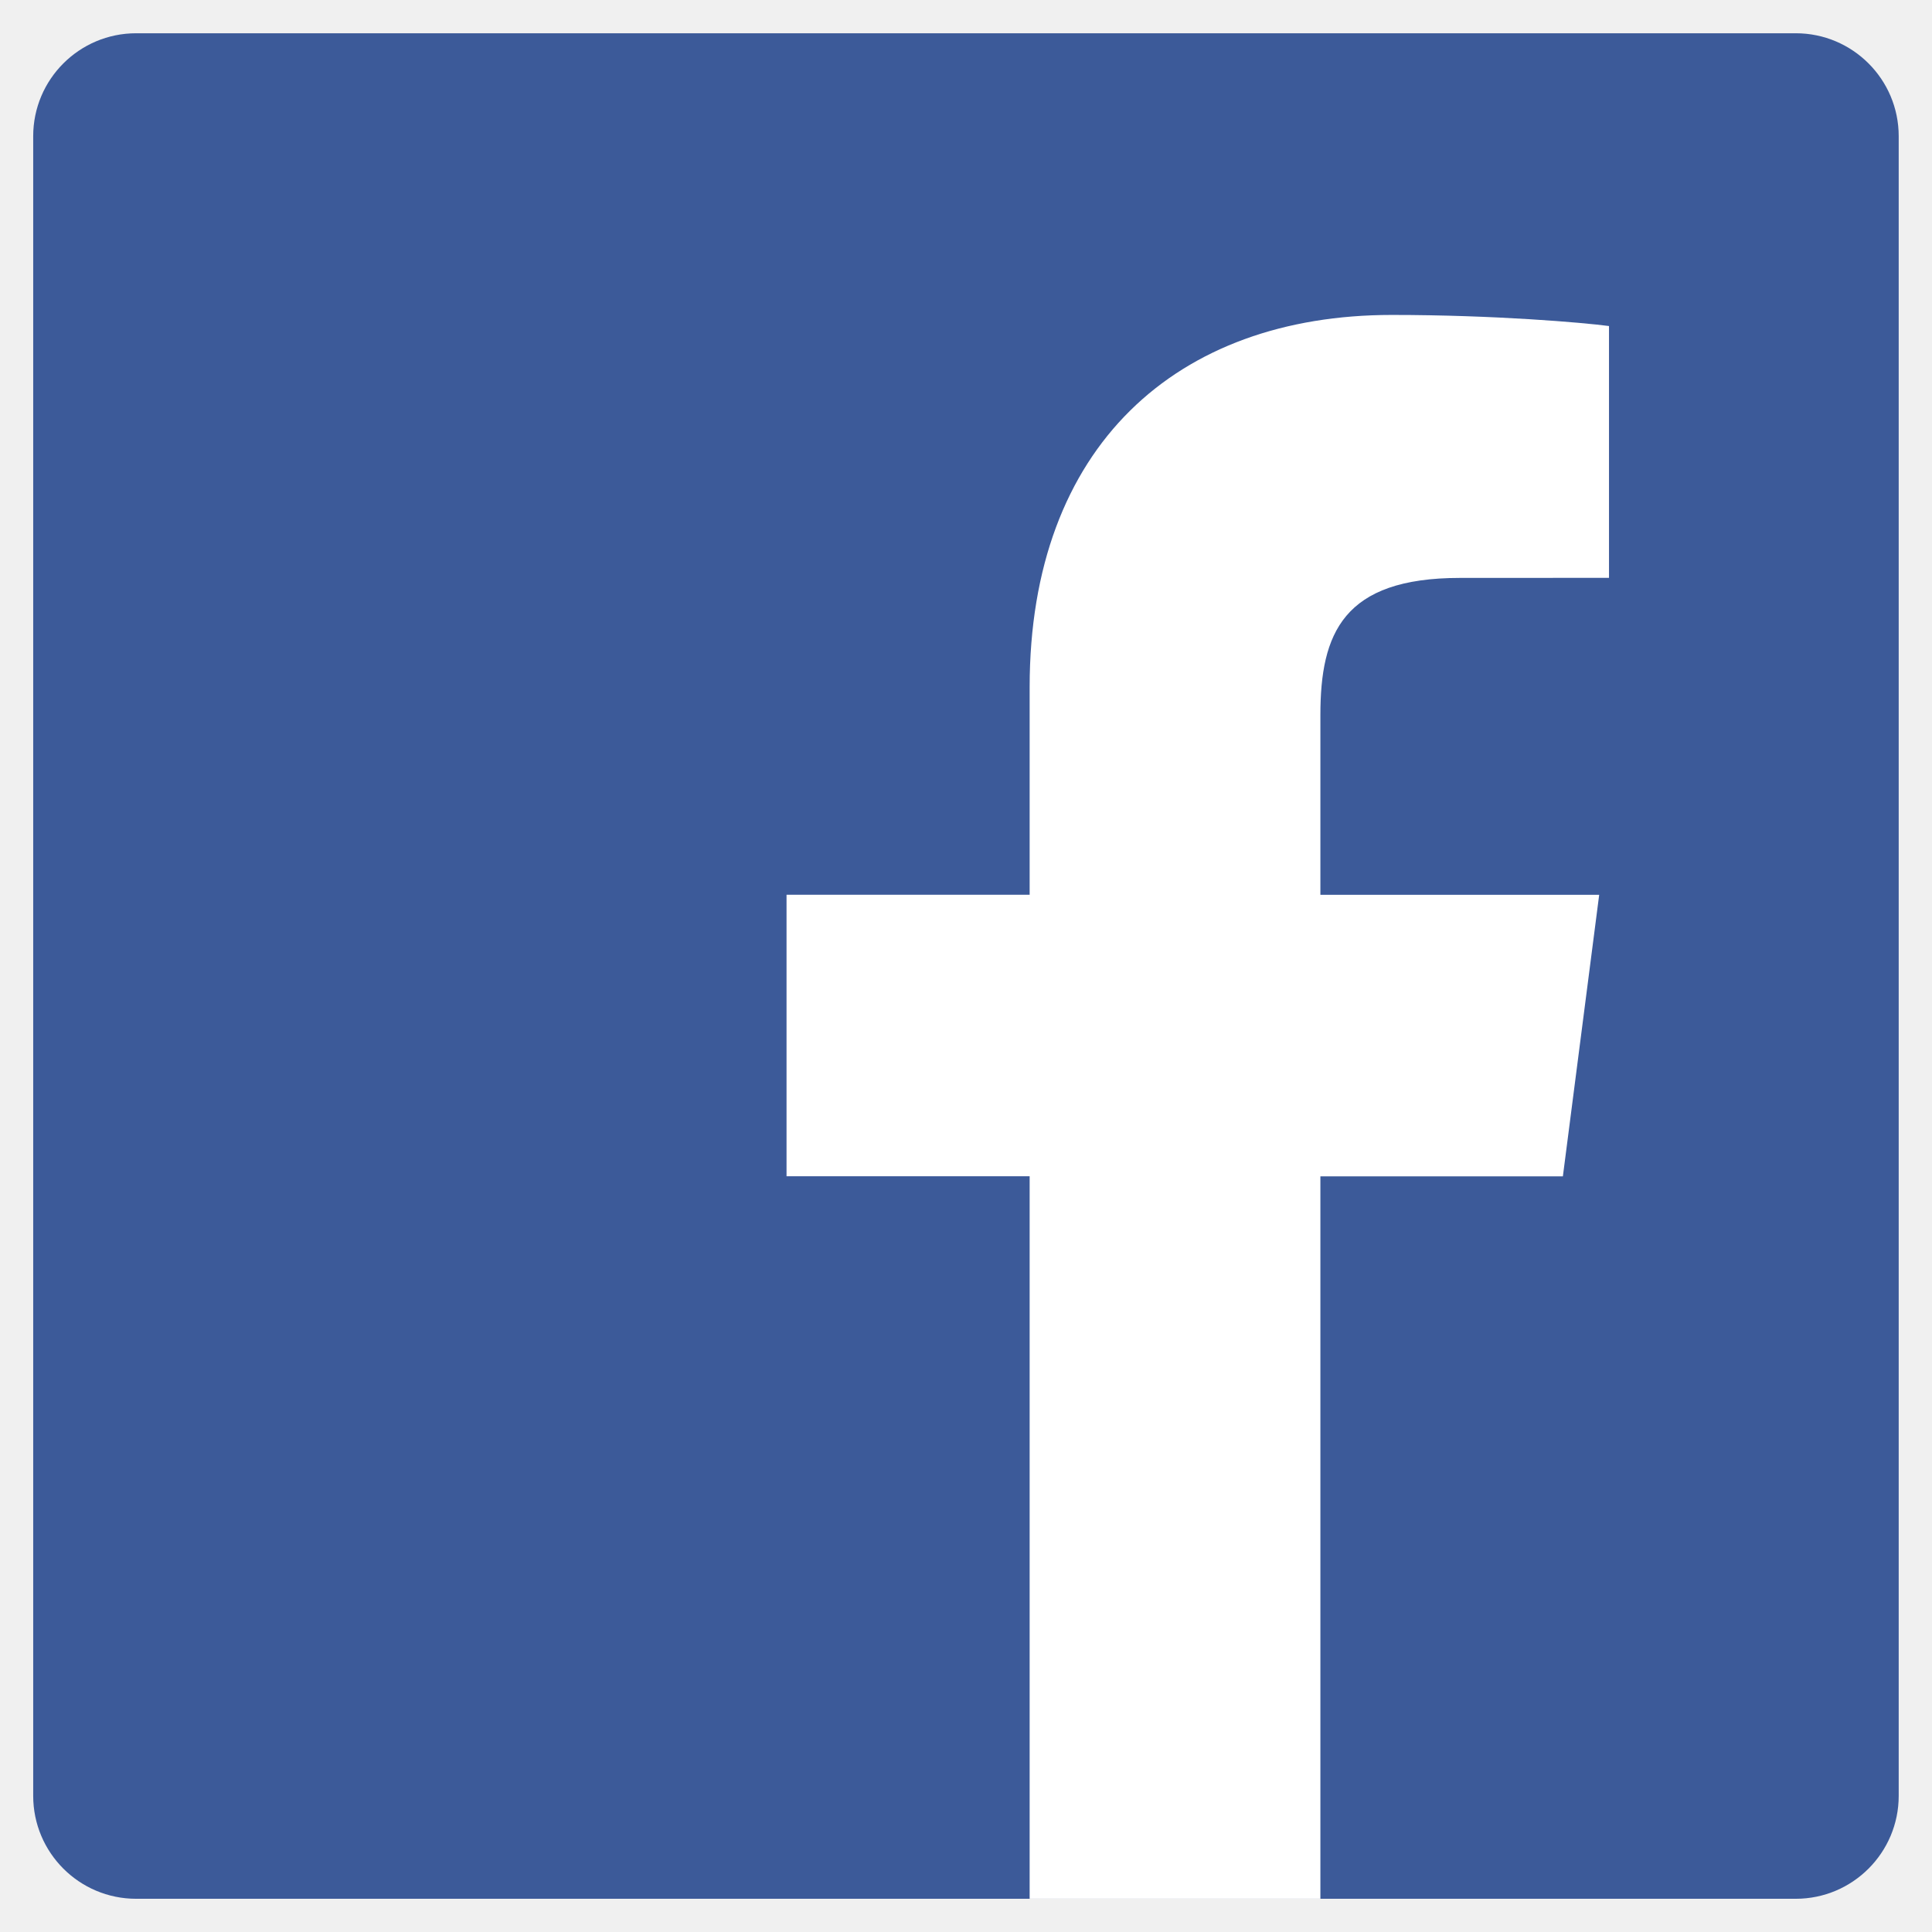
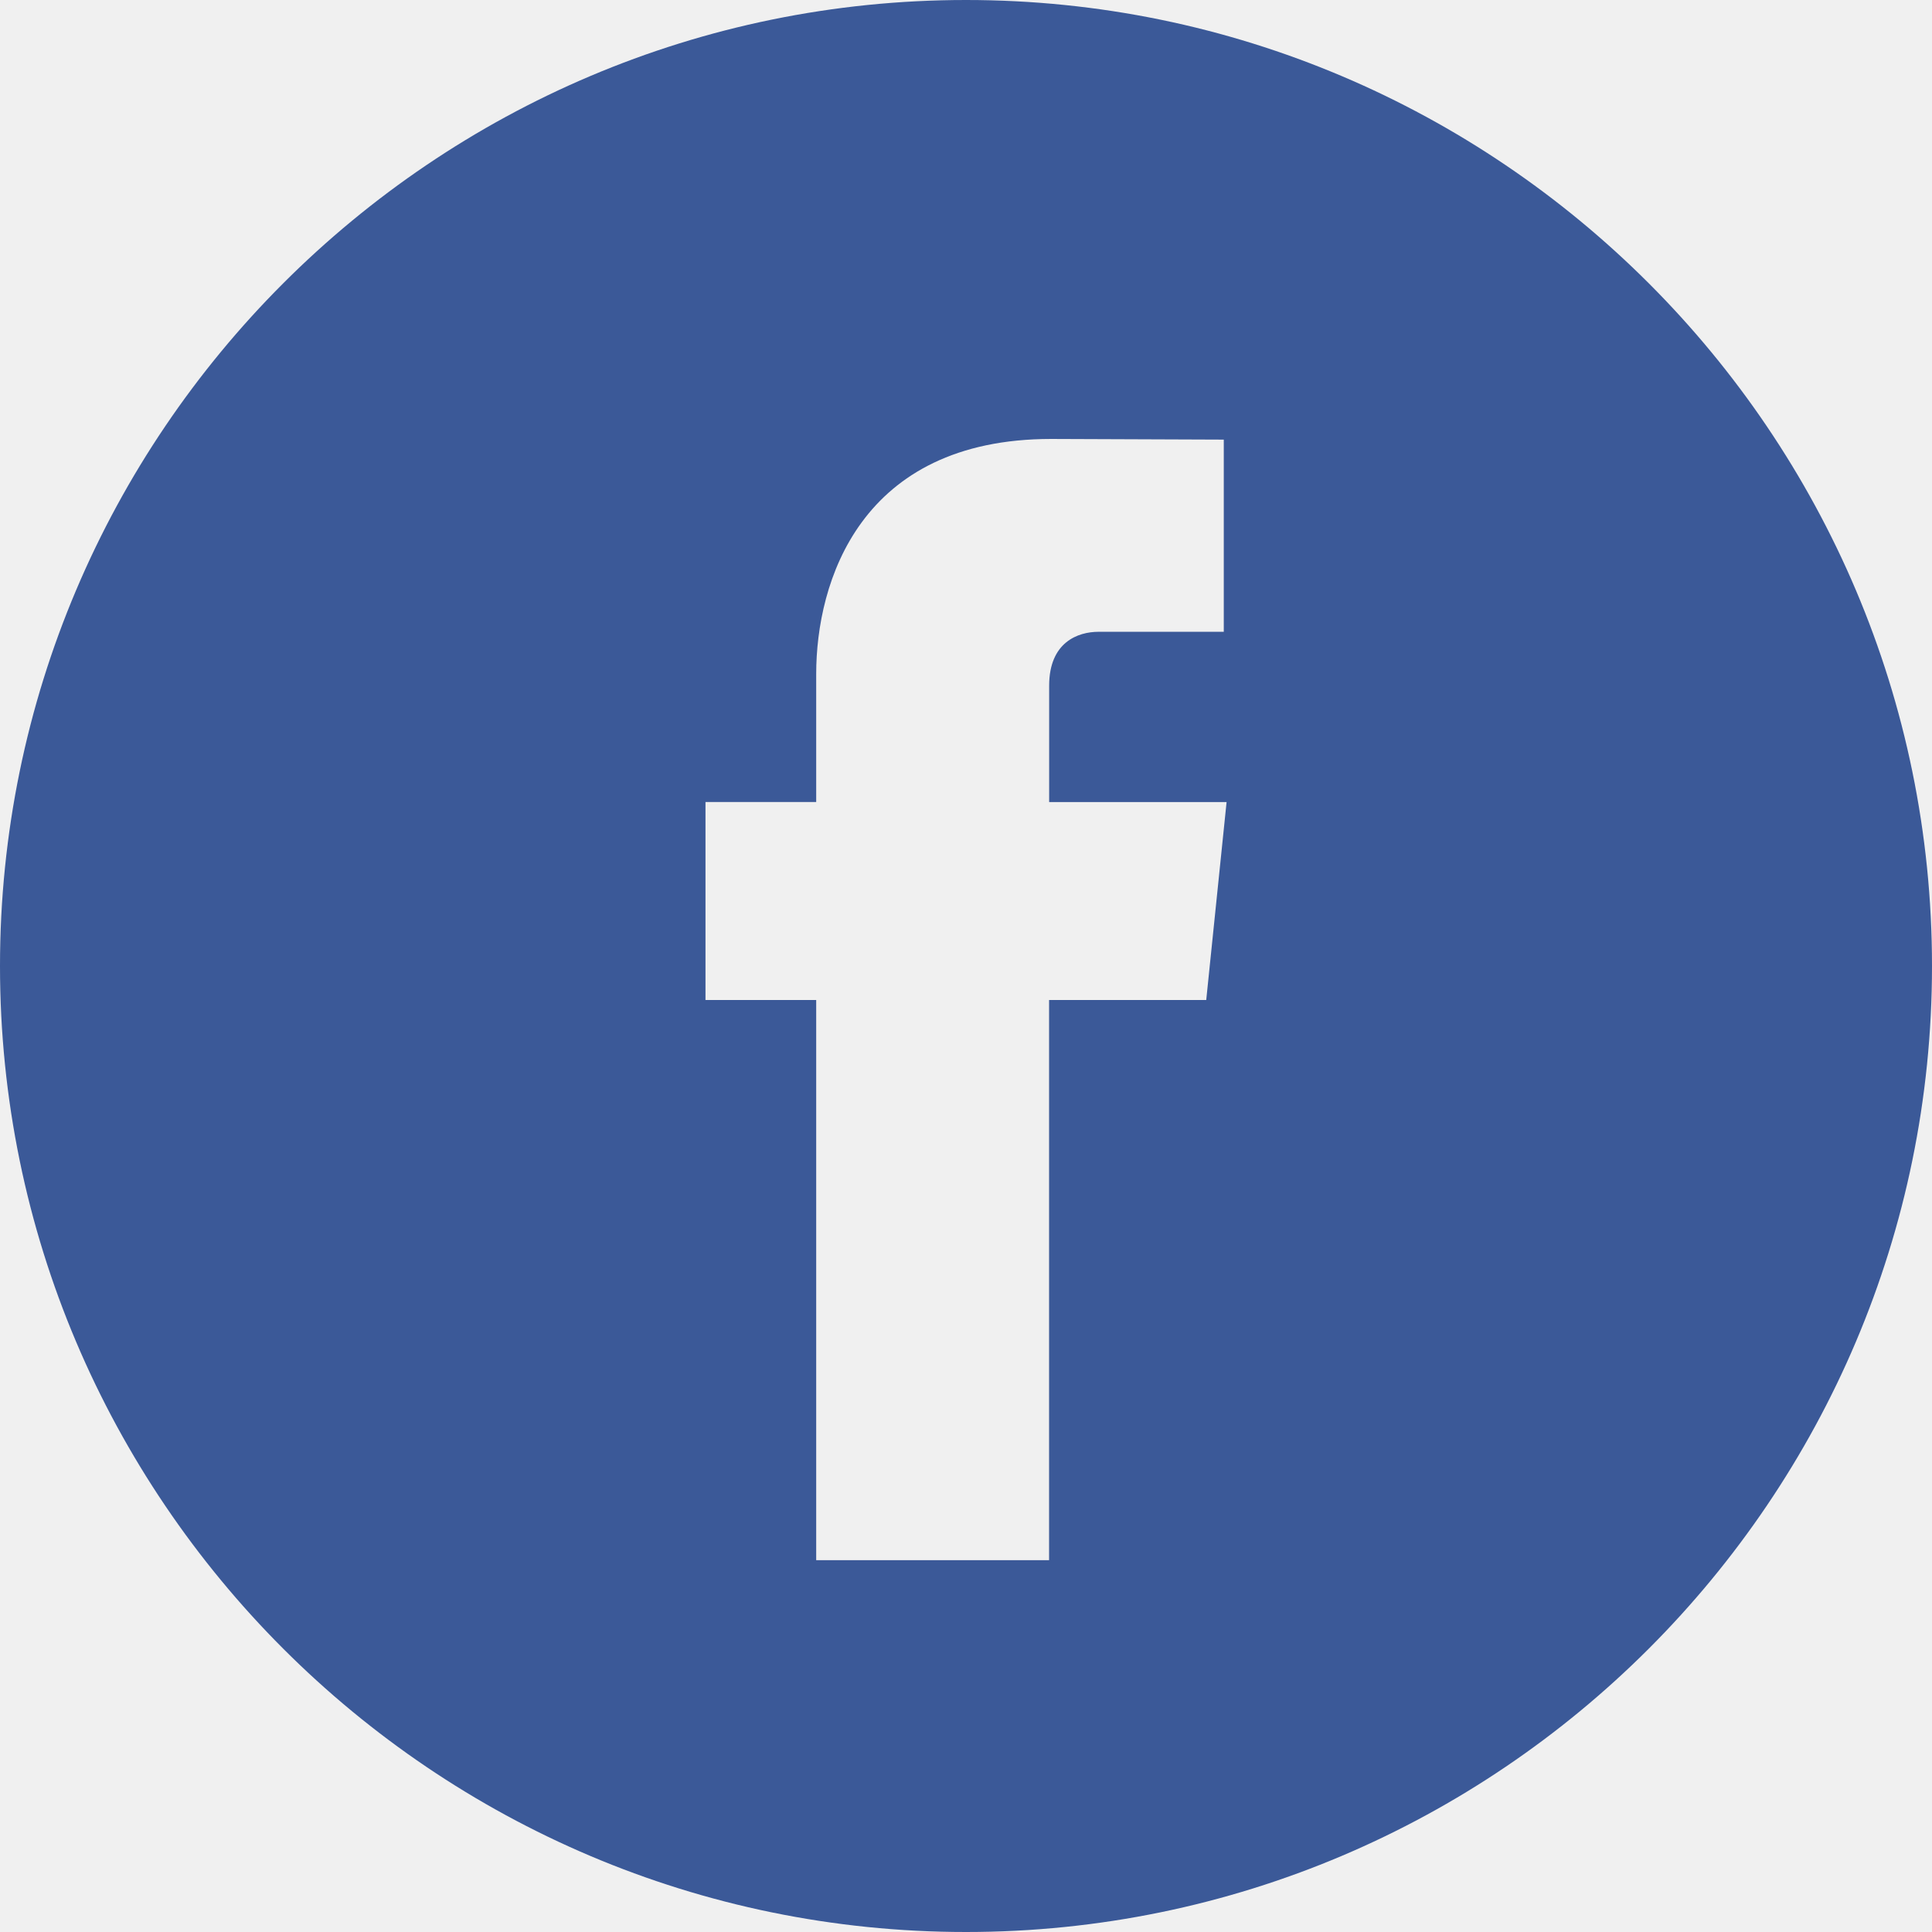
- <svg xmlns="http://www.w3.org/2000/svg" enable-background="new 0 0 266.893 266.895" xml:space="preserve" height="266.9px" viewBox="0 0 266.893 266.895" width="266.89px" version="1.1" y="0px" x="0px">
-   <path d="M248.08,262.31c7.854,0,14.223-6.369,14.223-14.225v-229.27c0-7.857-6.368-14.224-14.223-14.224h-229.27c-7.857,0-14.224,6.367-14.224,14.224v229.27c0,7.855,6.366,14.225,14.224,14.225h229.27z" fill="#3C5A99" />
-   <path d="M182.41,262.31v-99.803h33.499l5.016-38.895h-38.515v-24.843c0-11.261,3.127-18.935,19.275-18.935l20.596-0.009v-34.788c-3.562-0.474-15.788-1.533-30.012-1.533-29.695,0-50.025,18.126-50.025,51.413v28.684h-33.585v38.895h33.585v99.803h40.149z" fill="#FFF" />
+ <svg xmlns="http://www.w3.org/2000/svg" version="1.1" id="Capa_1" x="0px" y="0px" width="49.652px" height="49.652px">
+   <g>
+     <path fill="#3b5998" d="M24.826,0C11.137,0,0,11.137,0,24.826c0,13.688,11.137,24.826,24.826,24.826c13.688,0,24.826-11.138,24.826-24.826    C49.652,11.137,38.516,0,24.826,0z M31,25.7h-4.039c0,6.453,0,14.396,0,14.396h-5.985c0,0,0-7.866,0-14.396h-2.845v-5.088h2.845    v-3.291c0-2.357,1.12-6.04,6.04-6.04l4.435,0.017v4.939c0,0-2.695,0-3.219,0c-0.524,0-1.269,0.262-1.269,1.386v2.99h4.56L31,25.7z" />
+   </g>
</svg>
